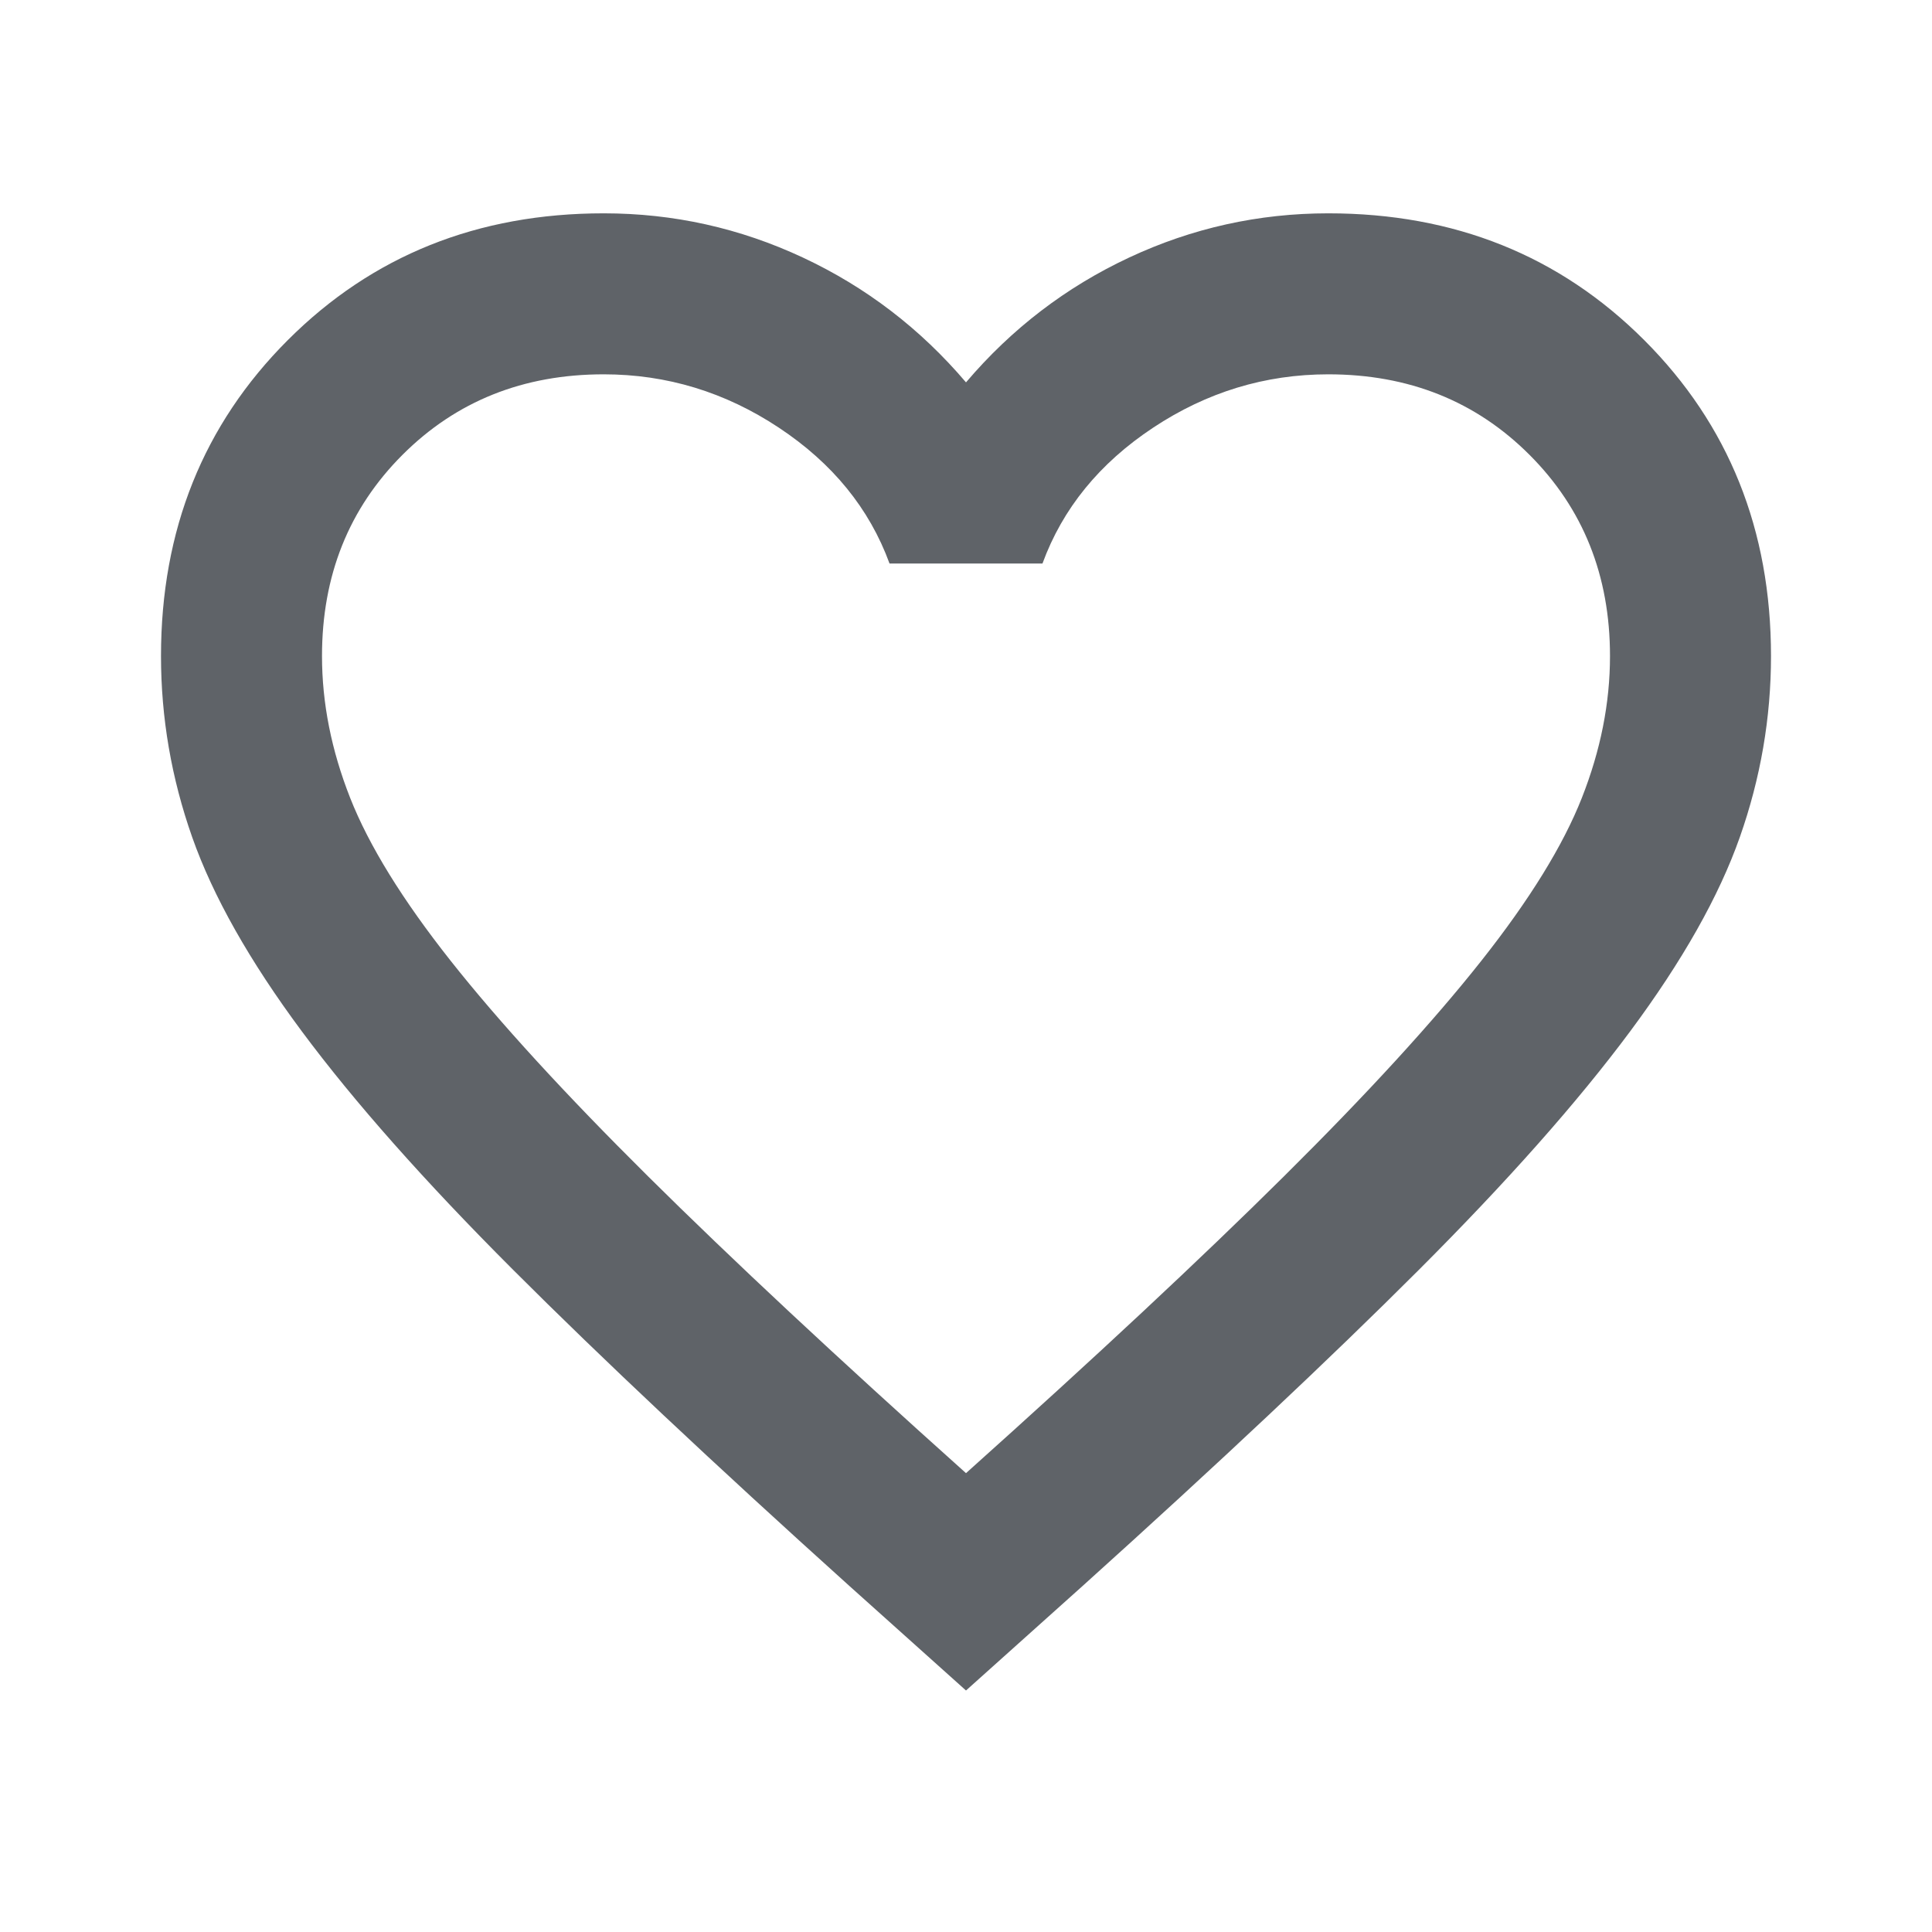
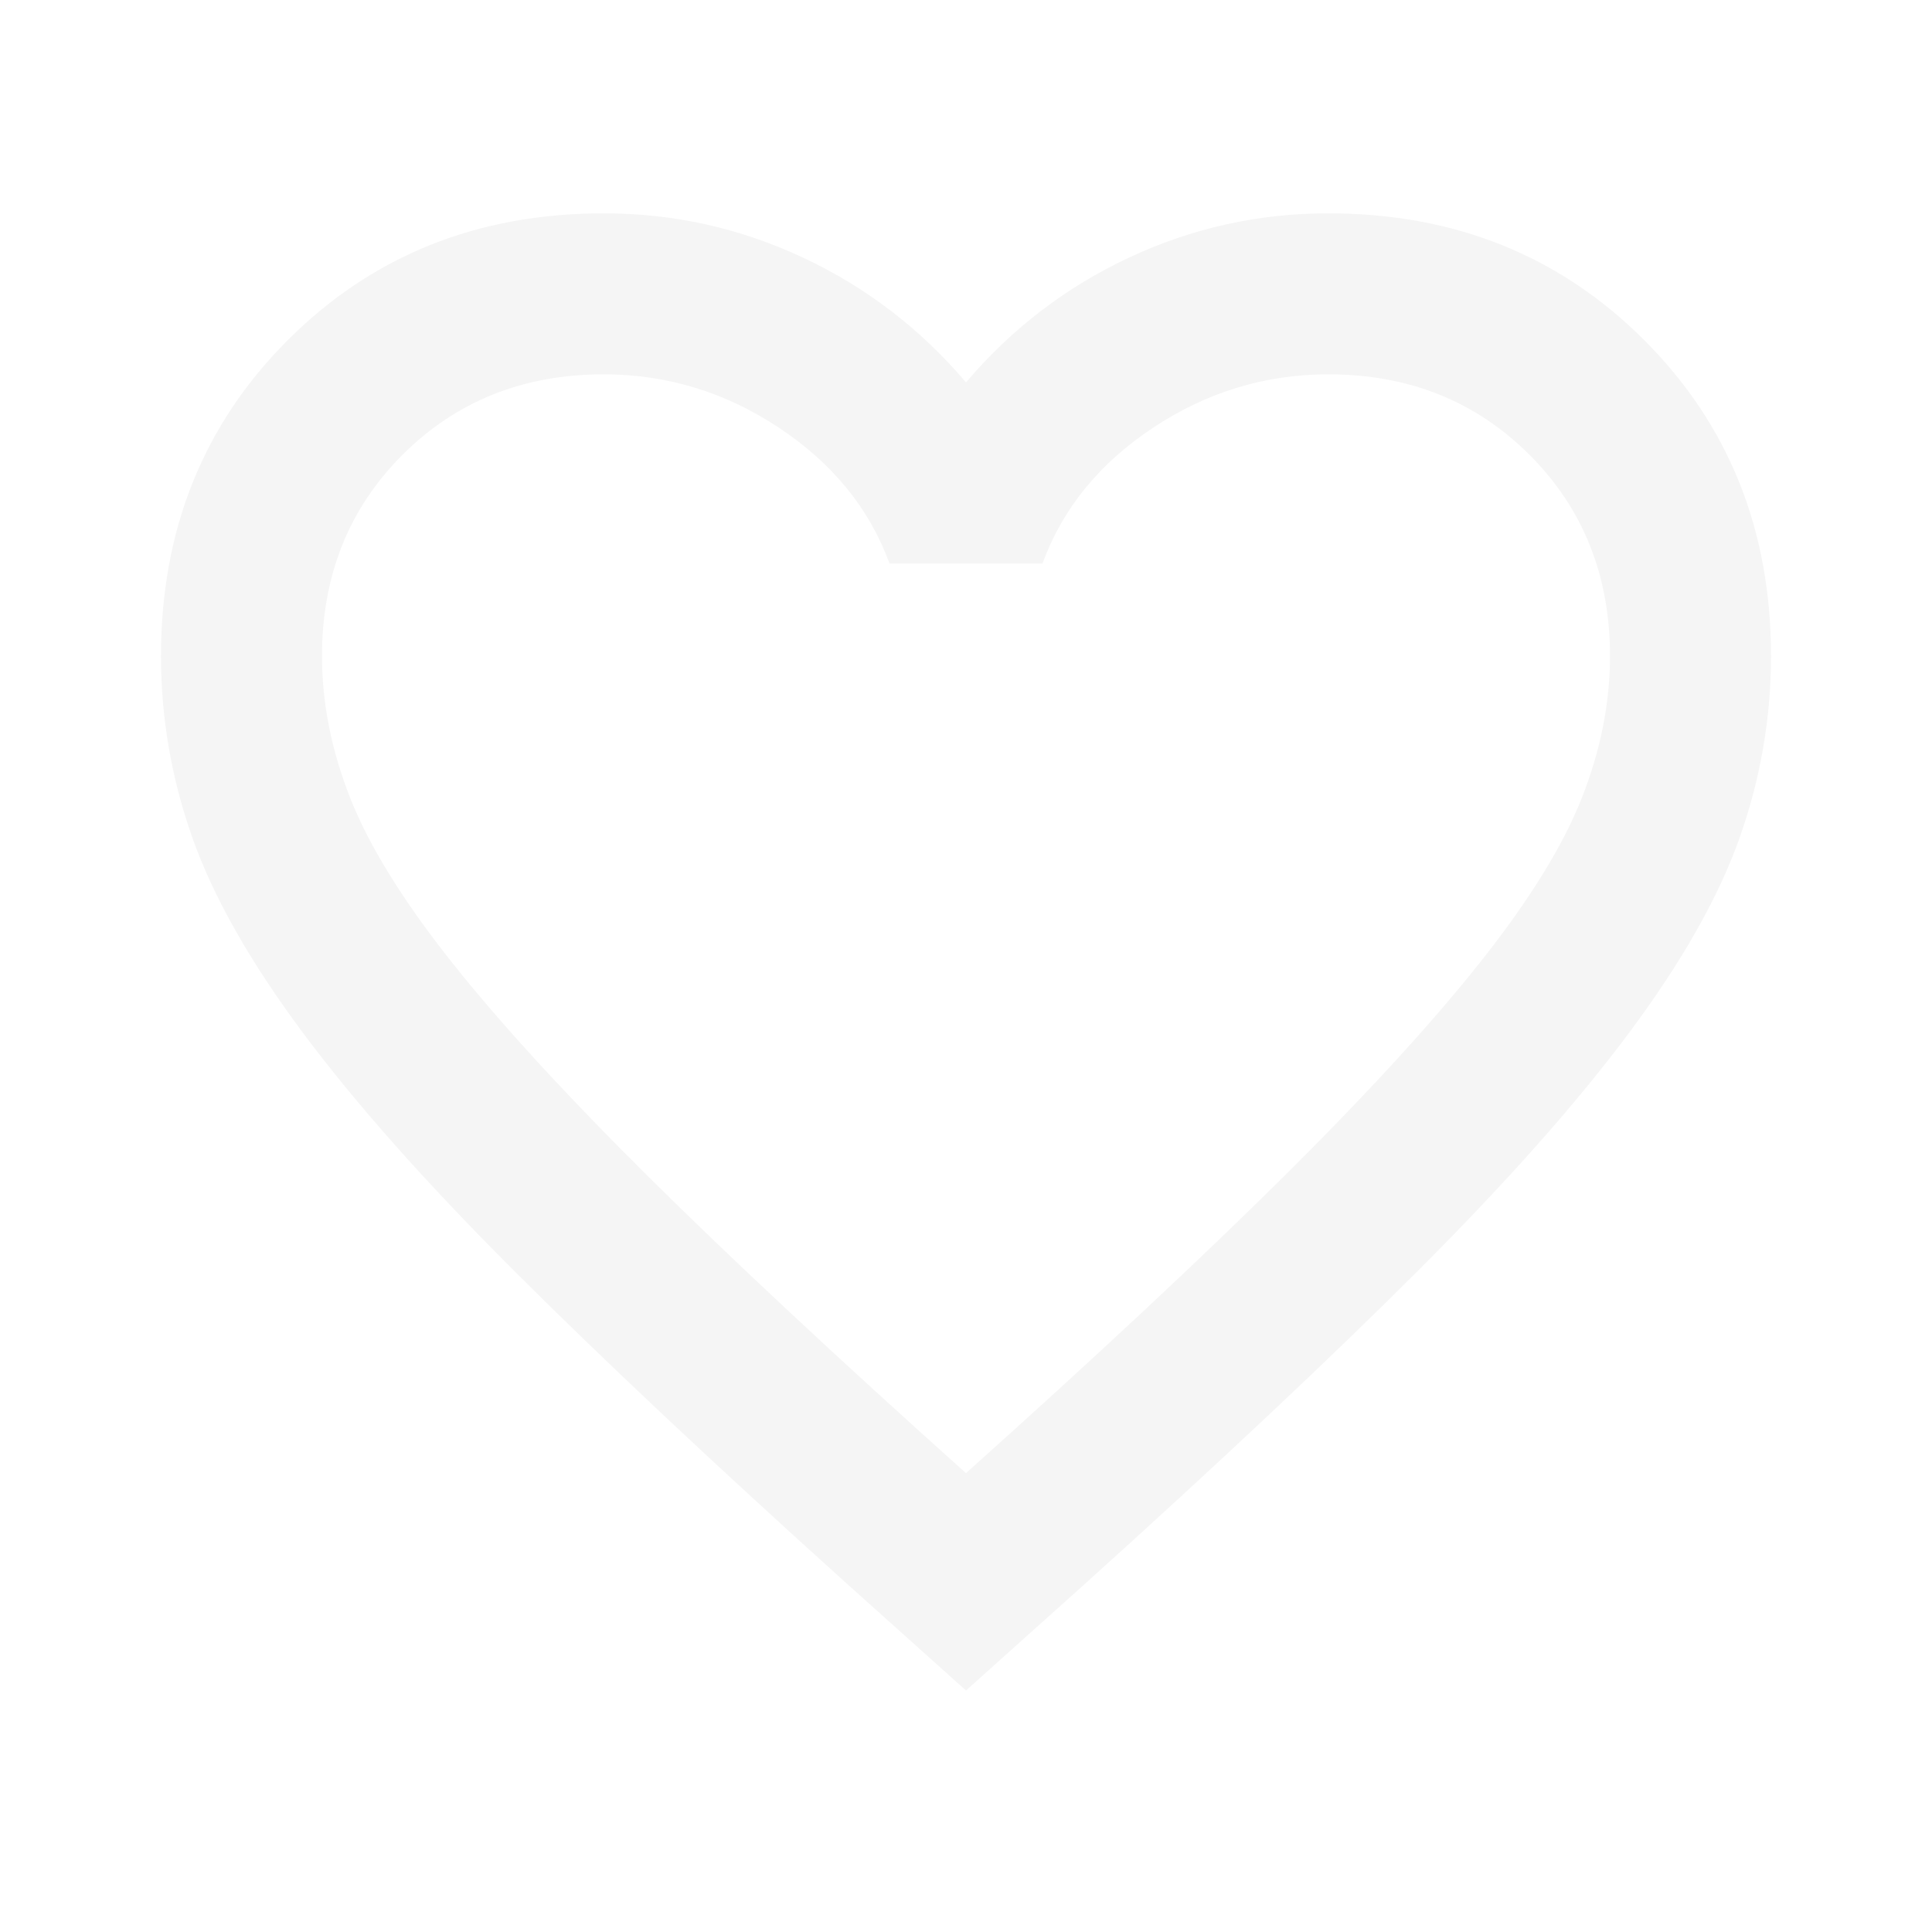
- <svg xmlns="http://www.w3.org/2000/svg" height="24px" viewBox="0 -960 960 960" width="24px" fill="#5f6368">
+ <svg xmlns="http://www.w3.org/2000/svg" height="24px" viewBox="0 -960 960 960" width="24px" fill="#f5f5f5">
  <path d="m480-120-58-52q-101-91-167-157T150-447.5Q111-500 95.5-544T80-634q0-94 63-157t157-63q52 0 99 22t81 62q34-40 81-62t99-22q94 0 157 63t63 157q0 46-15.5 90T810-447.5Q771-395 705-329T538-172l-58 52Zm0-108q96-86 158-147.5t98-107q36-45.5 50-81t14-70.5q0-60-40-100t-100-40q-47 0-87 26.5T518-680h-76q-15-41-55-67.5T300-774q-60 0-100 40t-40 100q0 35 14 70.5t50 81q36 45.5 98 107T480-228Zm0-273Z" />
</svg>
